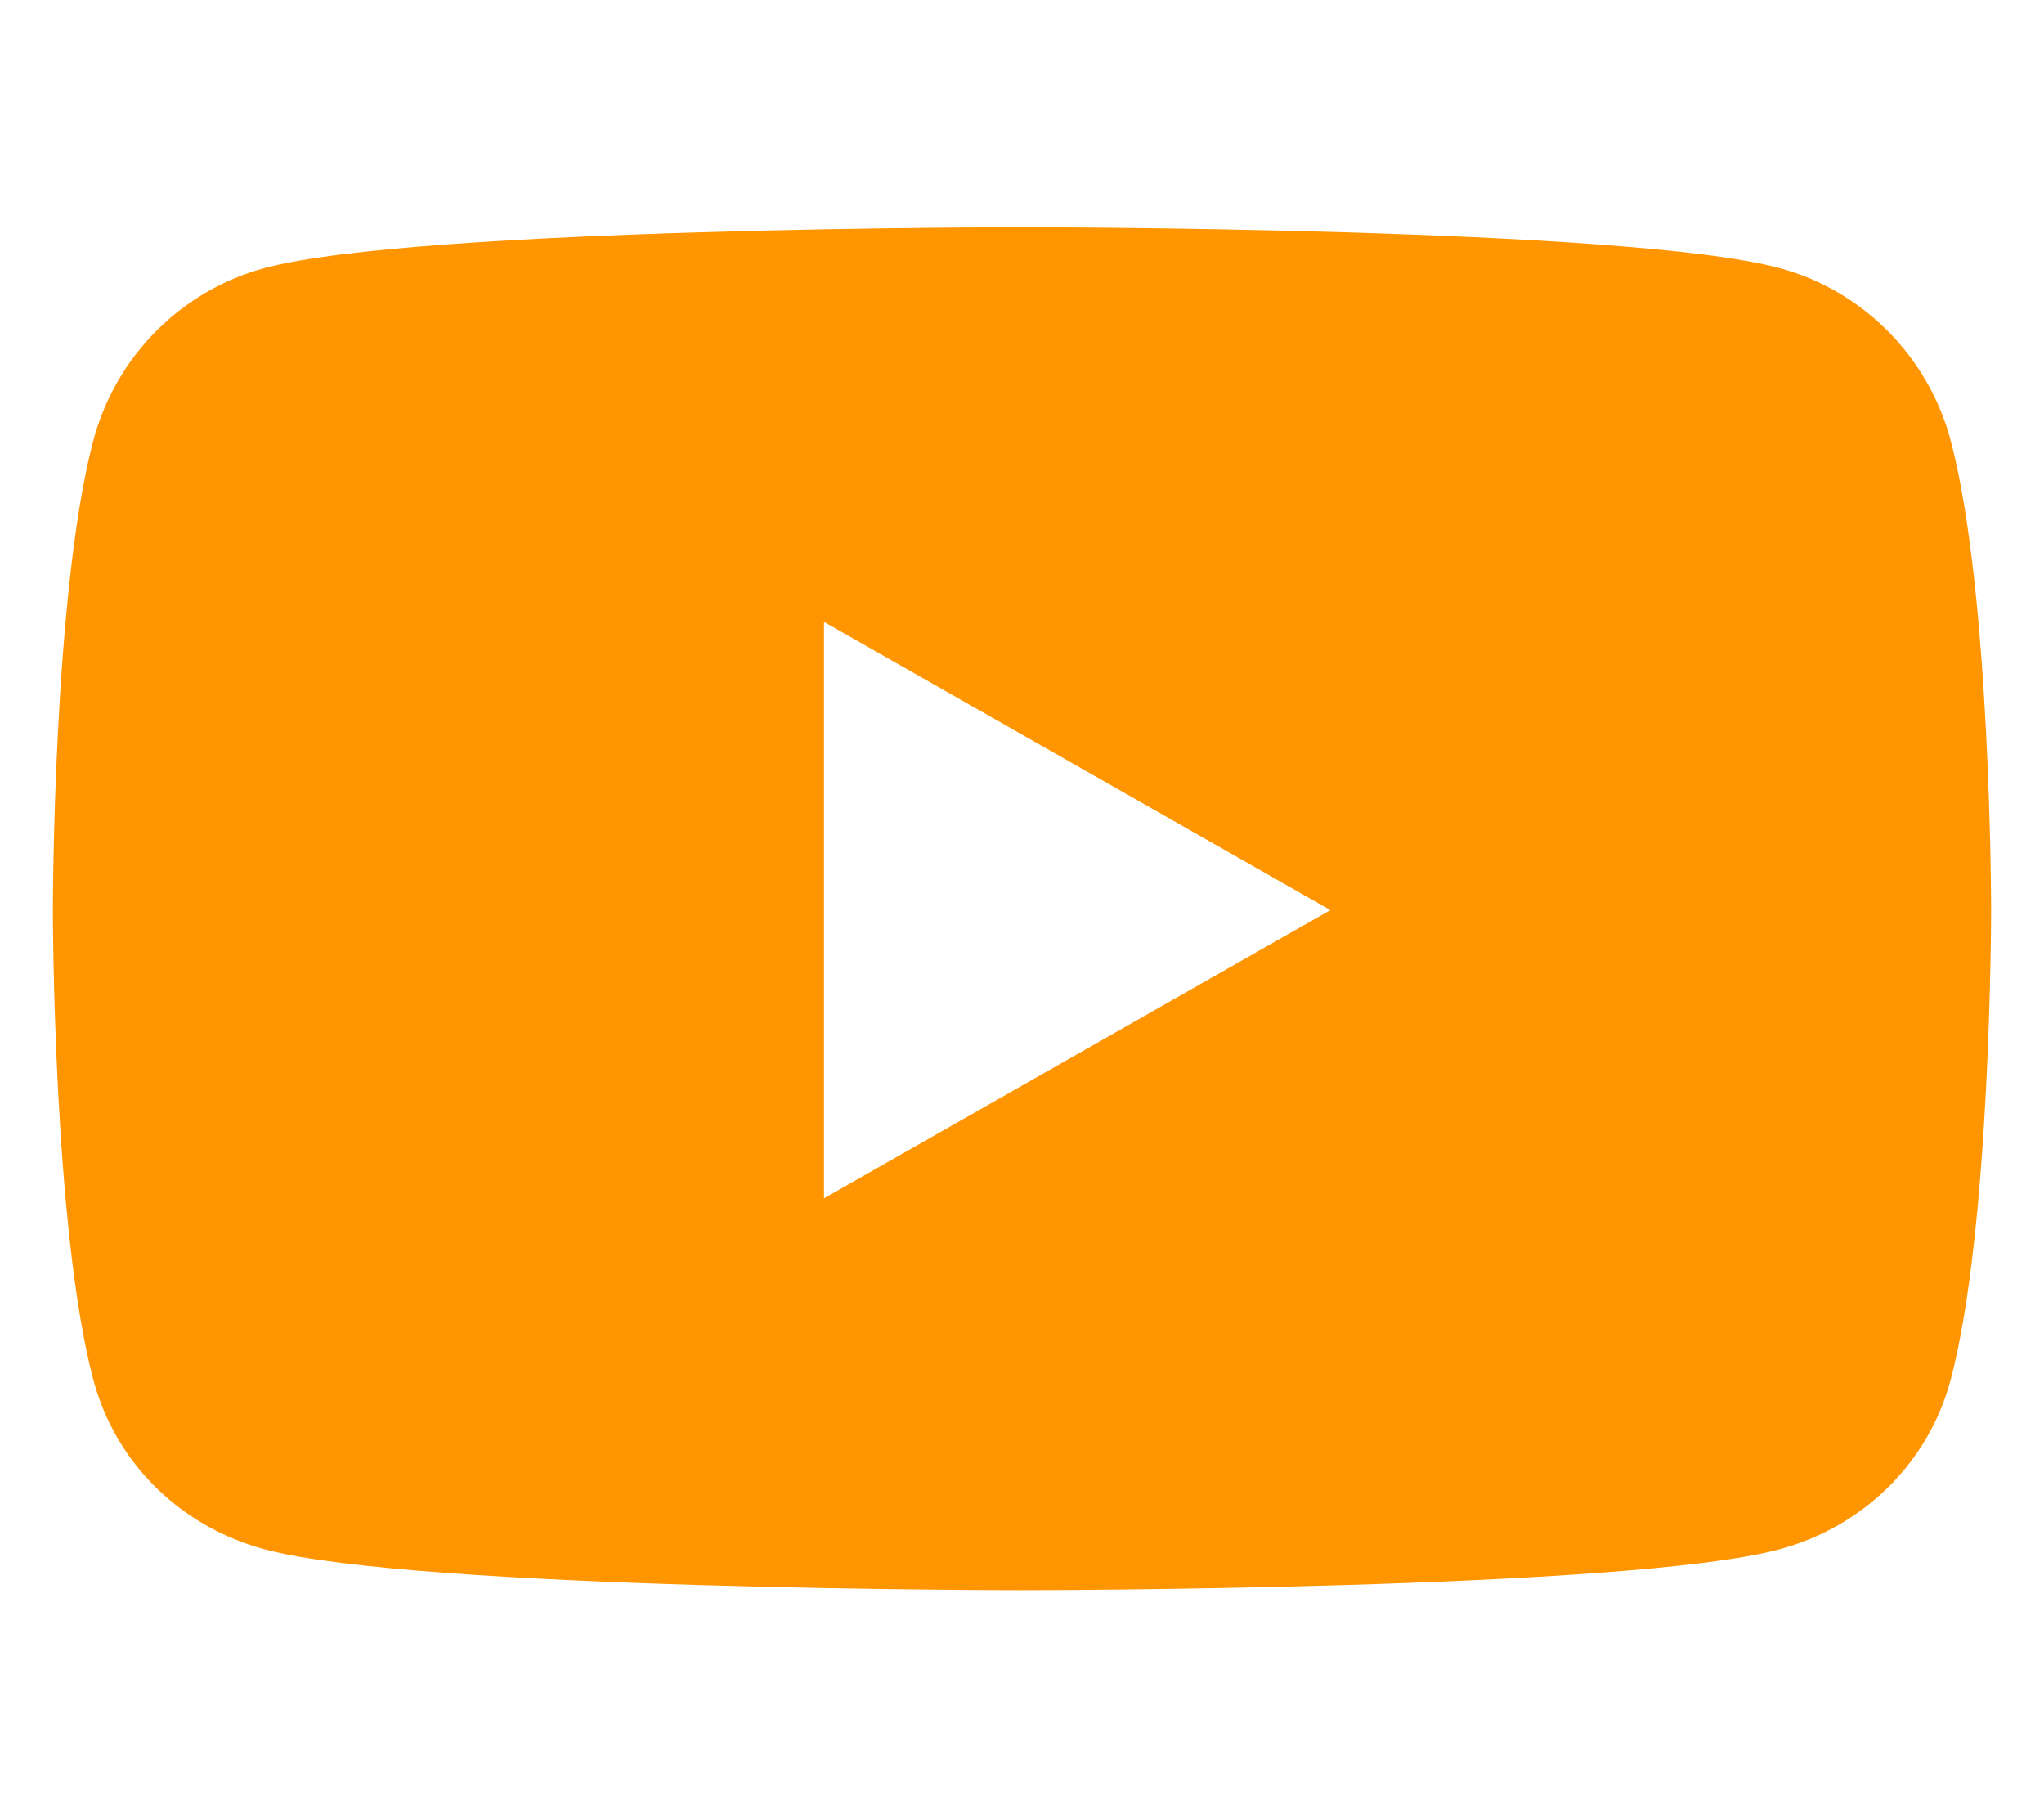
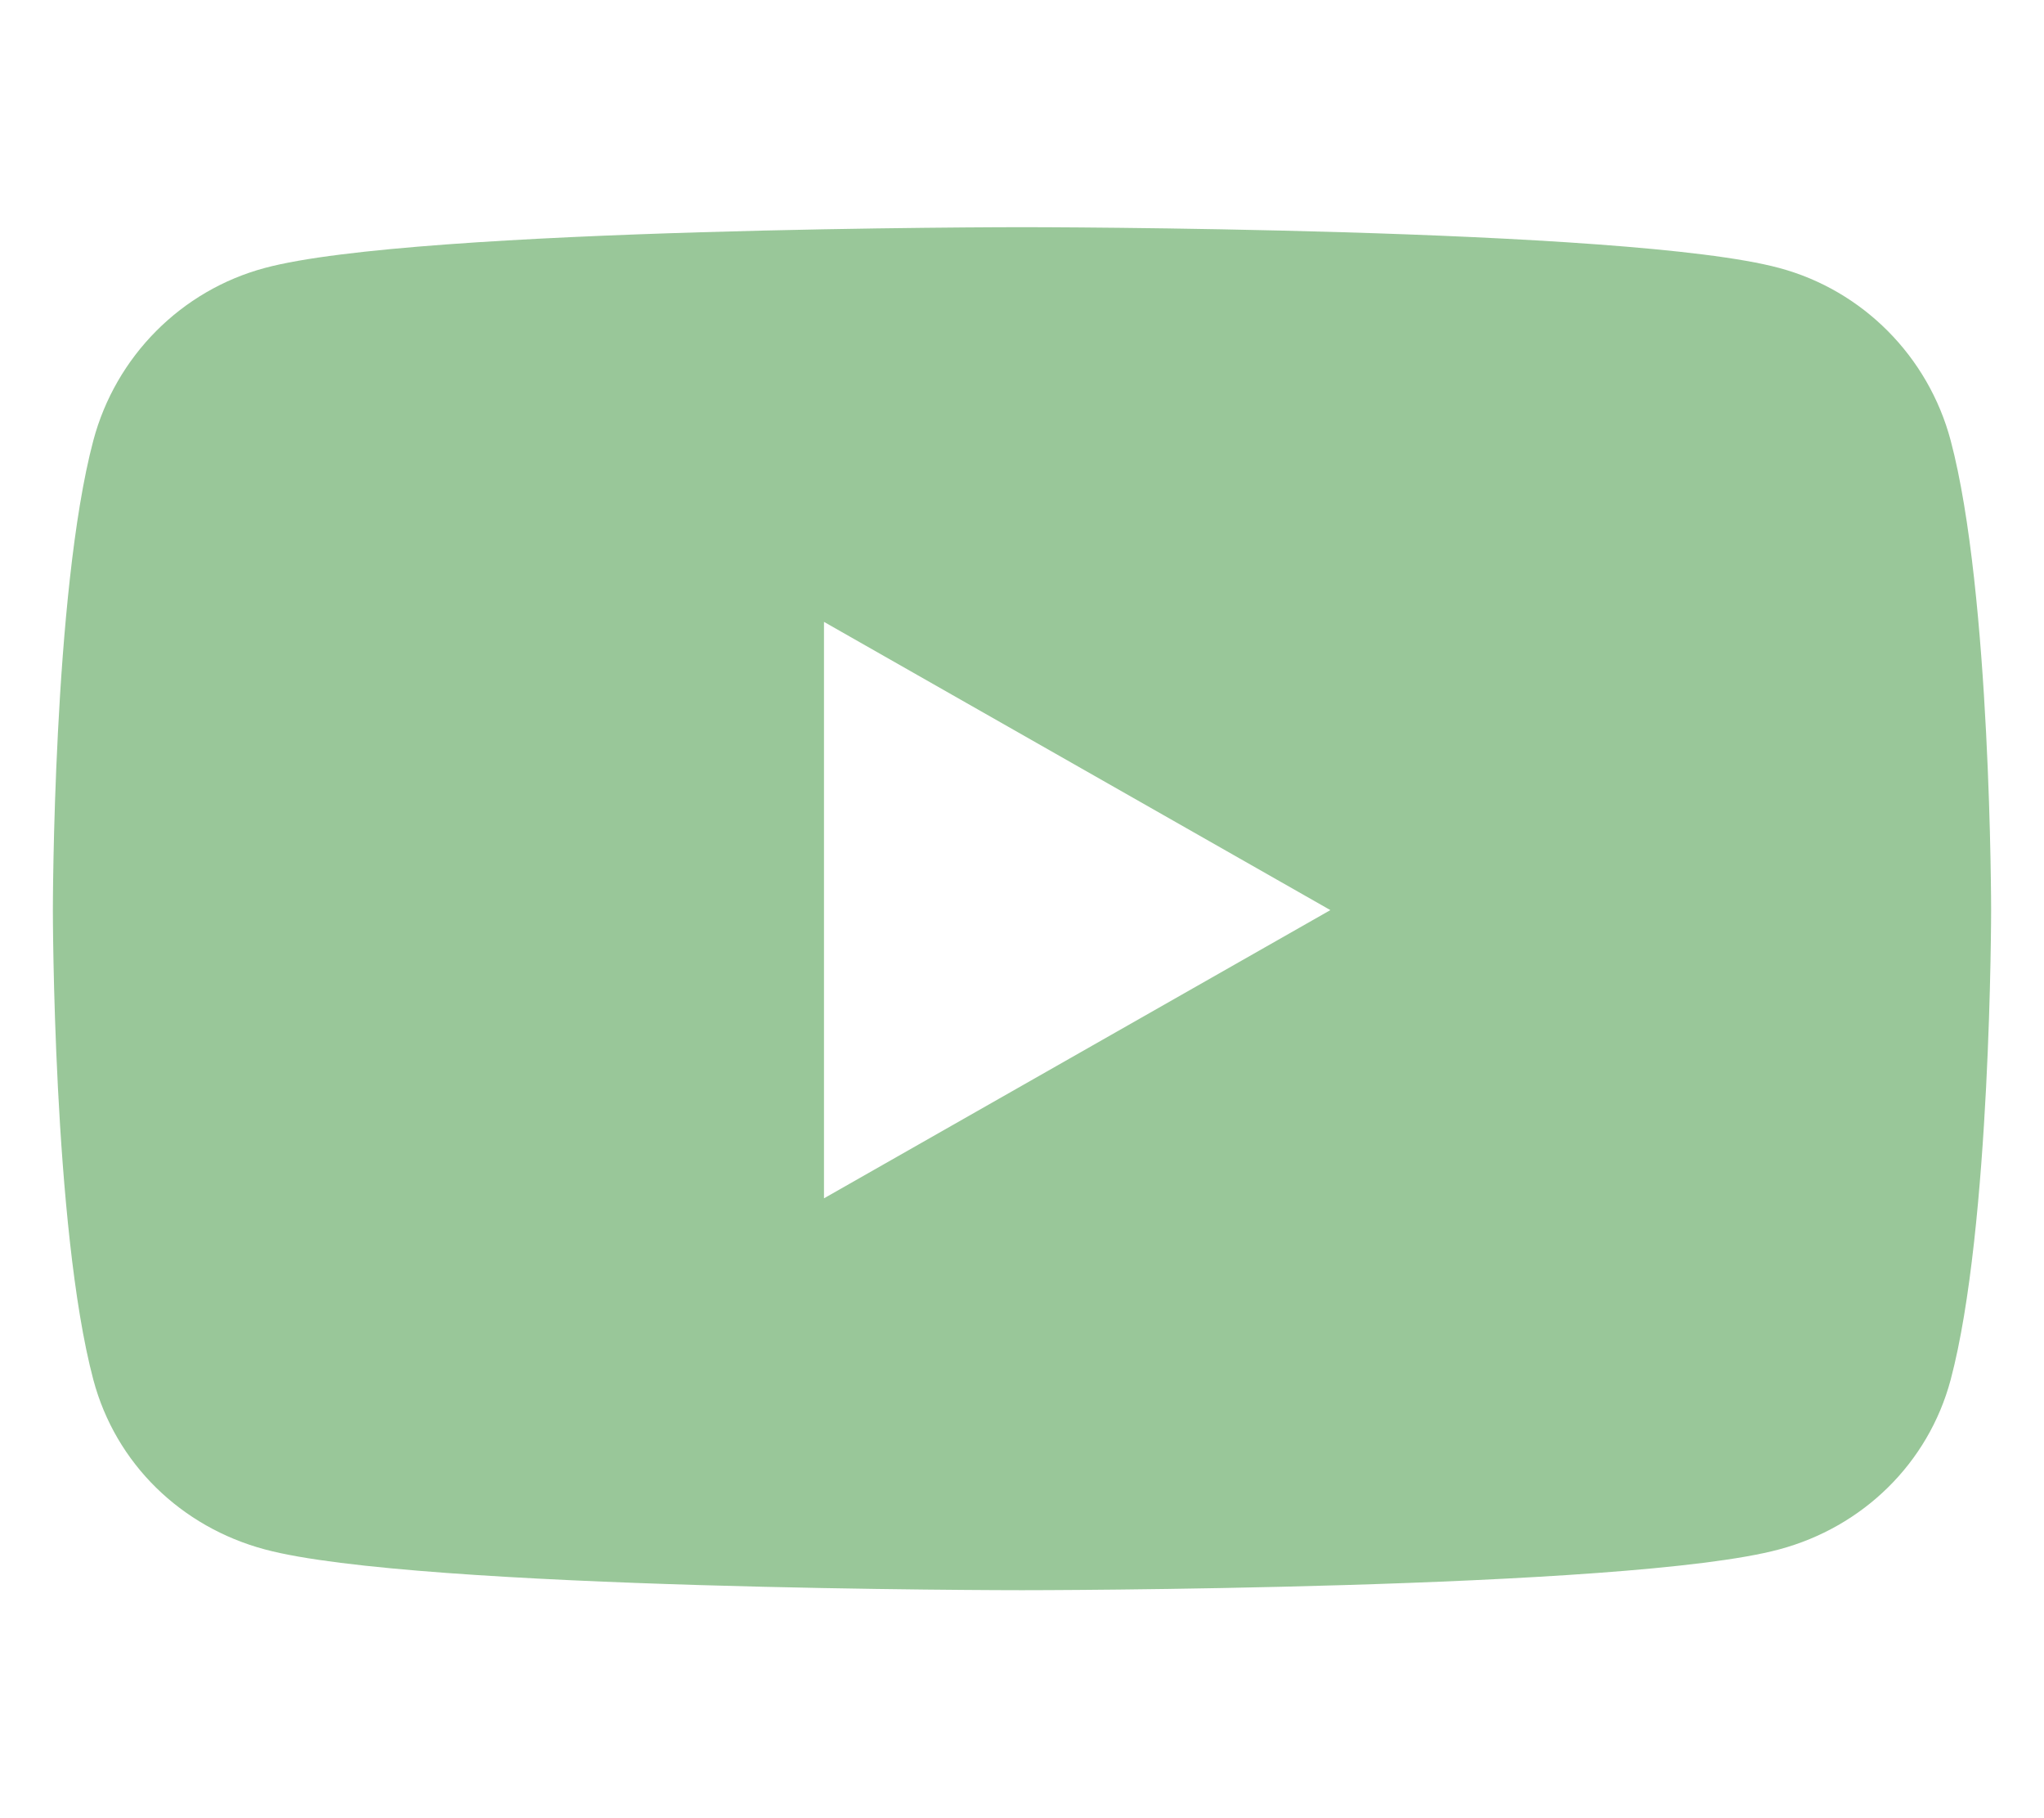
<svg xmlns="http://www.w3.org/2000/svg" version="1.1" id="Livello_1" x="0px" y="0px" viewBox="0 0 576 512" style="enable-background:new 0 0 576 512;" xml:space="preserve">
  <style type="text/css">
- 	.st0{fill:#FF9500;}
+ 	.st0{fill:#99C799;}
</style>
  <path class="st0" d="M549.7,124.1c-6.3-23.7-24.8-42.3-48.3-48.6C458.8,64,288,64,288,64S117.2,64,74.6,75.5  c-23.5,6.3-42,24.9-48.3,48.6C14.9,167,14.9,256.4,14.9,256.4s0,89.4,11.4,132.3c6.3,23.7,24.8,41.5,48.3,47.8  C117.2,448,288,448,288,448s170.8,0,213.4-11.5c23.5-6.3,42-24.2,48.3-47.8c11.4-42.9,11.4-132.3,11.4-132.3S561.1,167,549.7,124.1  L549.7,124.1z M232.2,337.6V175.2l142.7,81.2L232.2,337.6L232.2,337.6z" />
</svg>
